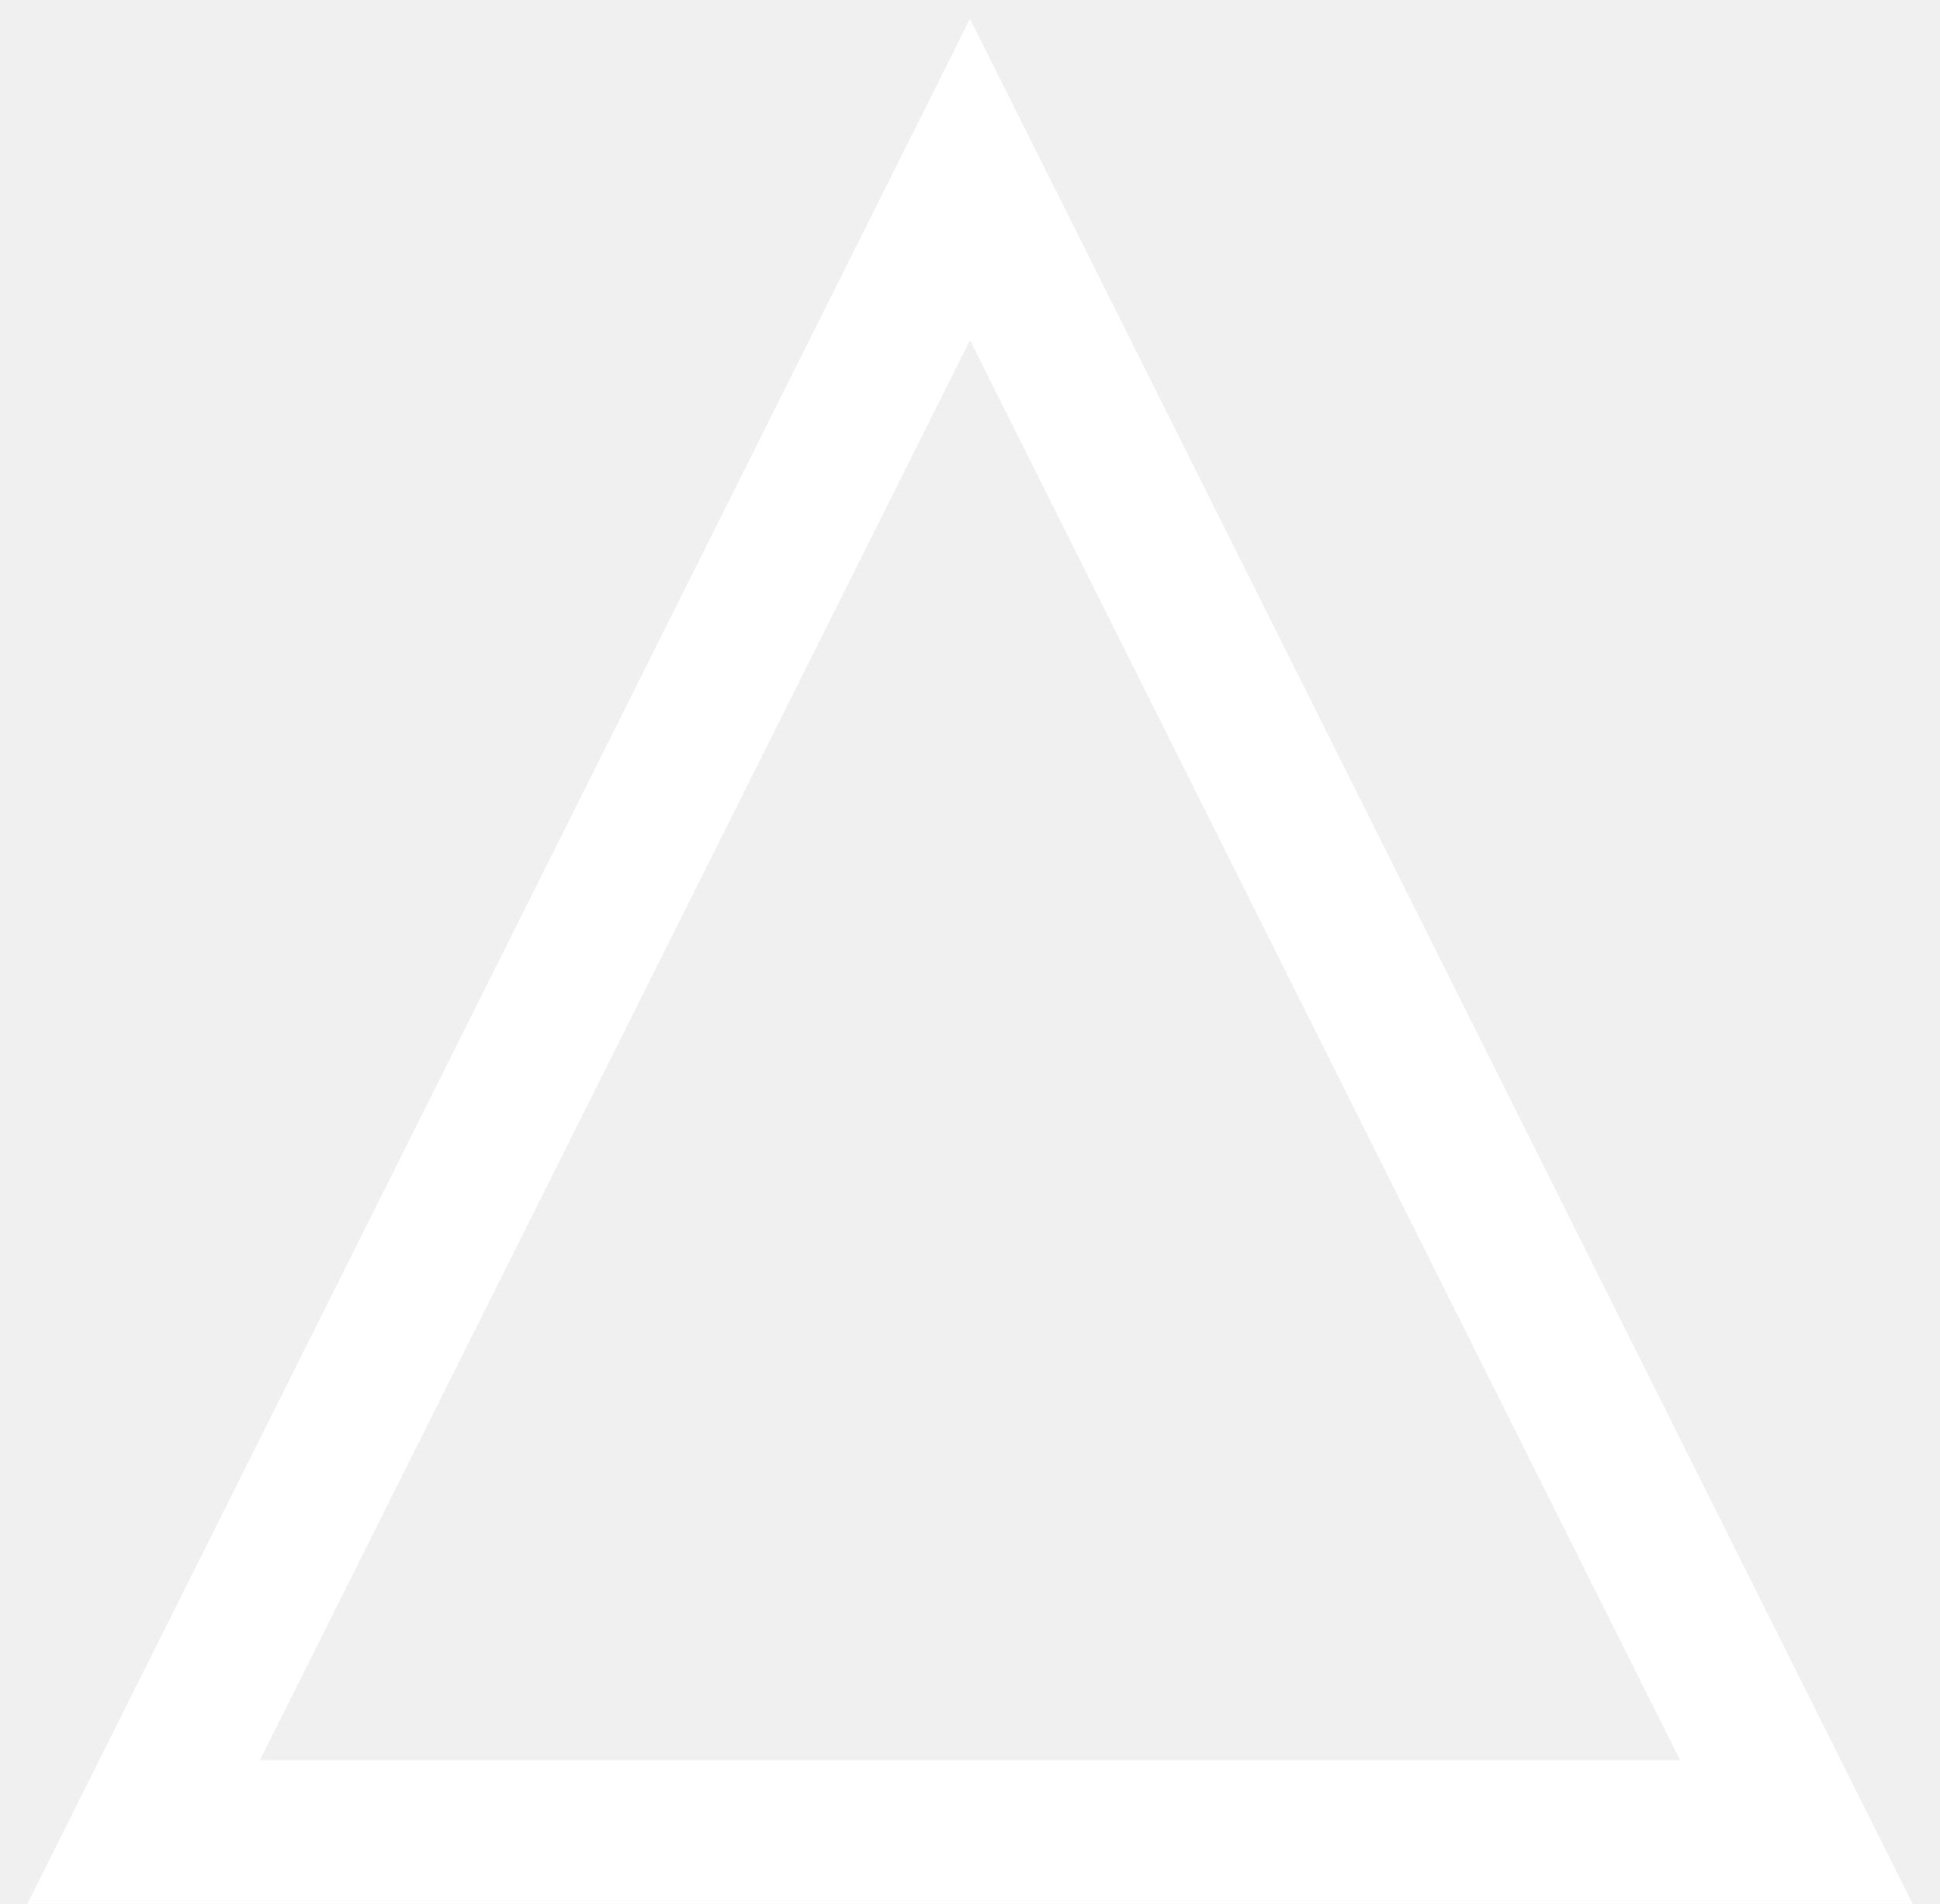
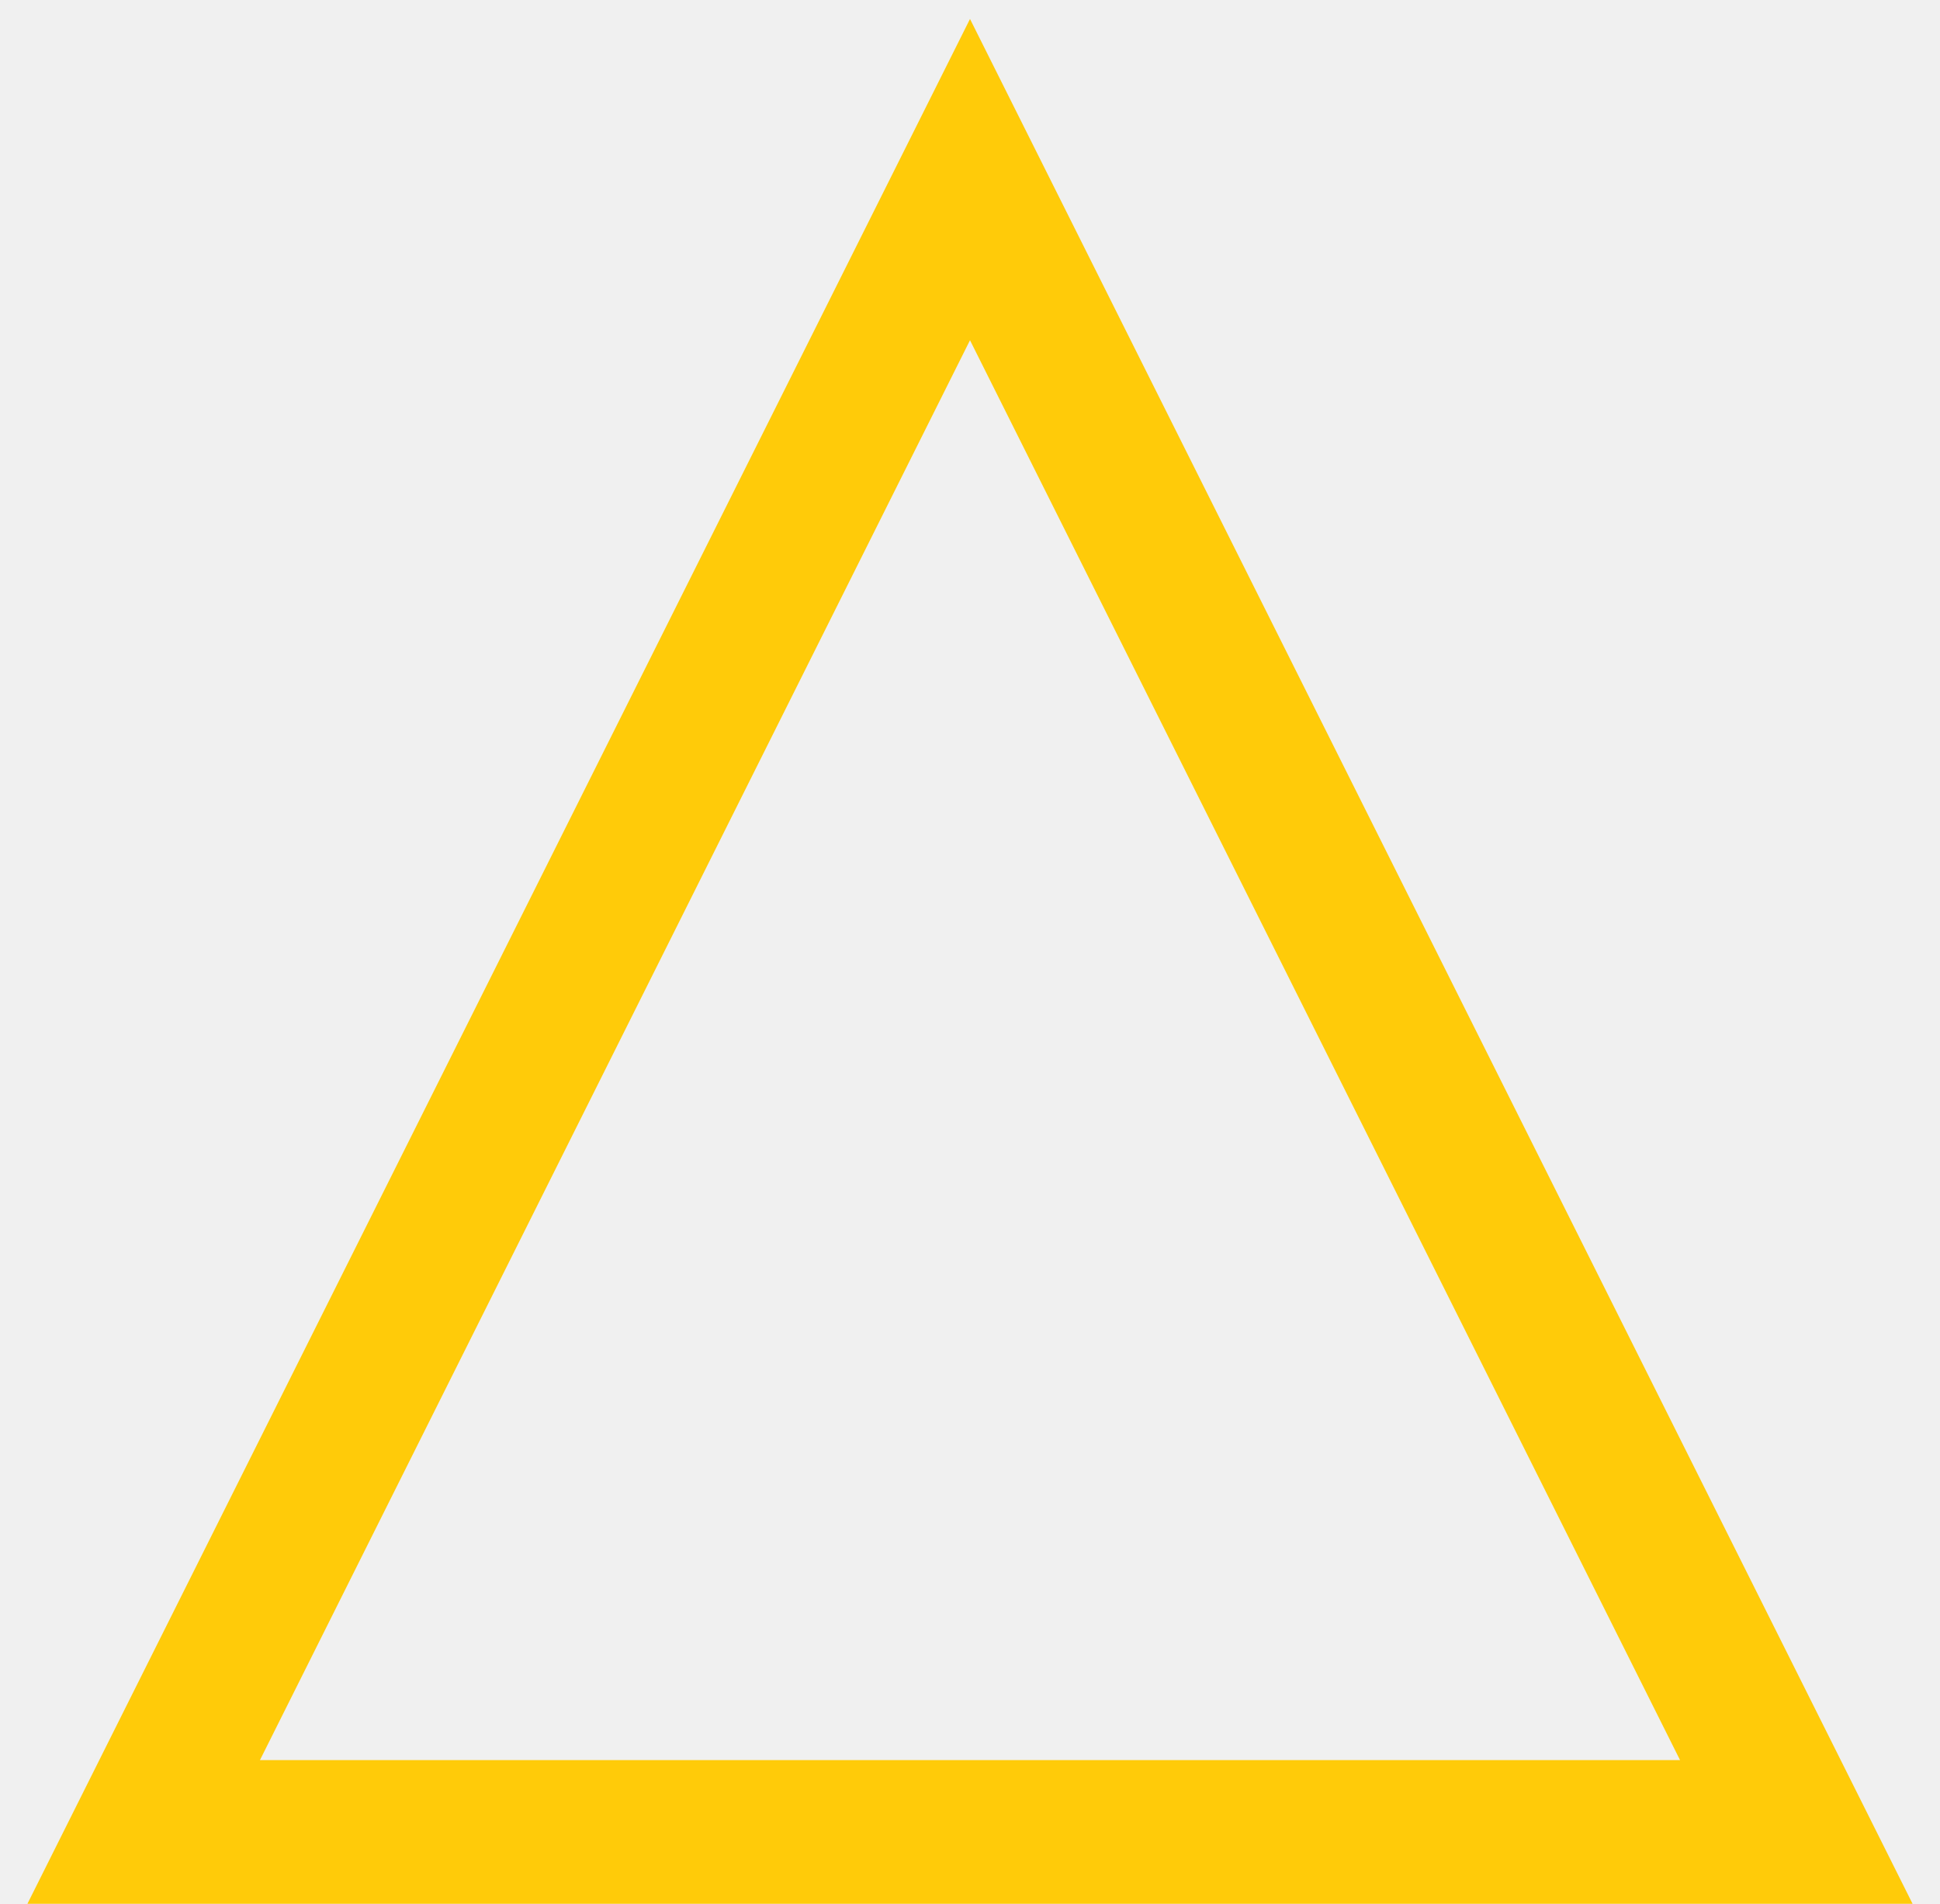
<svg xmlns="http://www.w3.org/2000/svg" width="54px" height="53px" viewBox="0 0 54 53" version="1.1">
  <defs />
  <g id="Grid-Dynamic-Talk-In-UA" stroke="none" stroke-width="1" fill="none" fill-rule="evenodd">
-     <g id="DynamicTalks-In-UA" transform="translate(-693, -1711)" stroke-width="4" stroke="#FFFFFF">
+     <g id="DynamicTalks-In-UA" transform="translate(-693, -1711)" stroke-width="4" stroke="#FFCB09">
      <g id="Group-2" transform="translate(576, 1636)">
        <polygon id="Triangle" points="144 80 167 126 121 126" />
      </g>
    </g>
  </g>
</svg>
